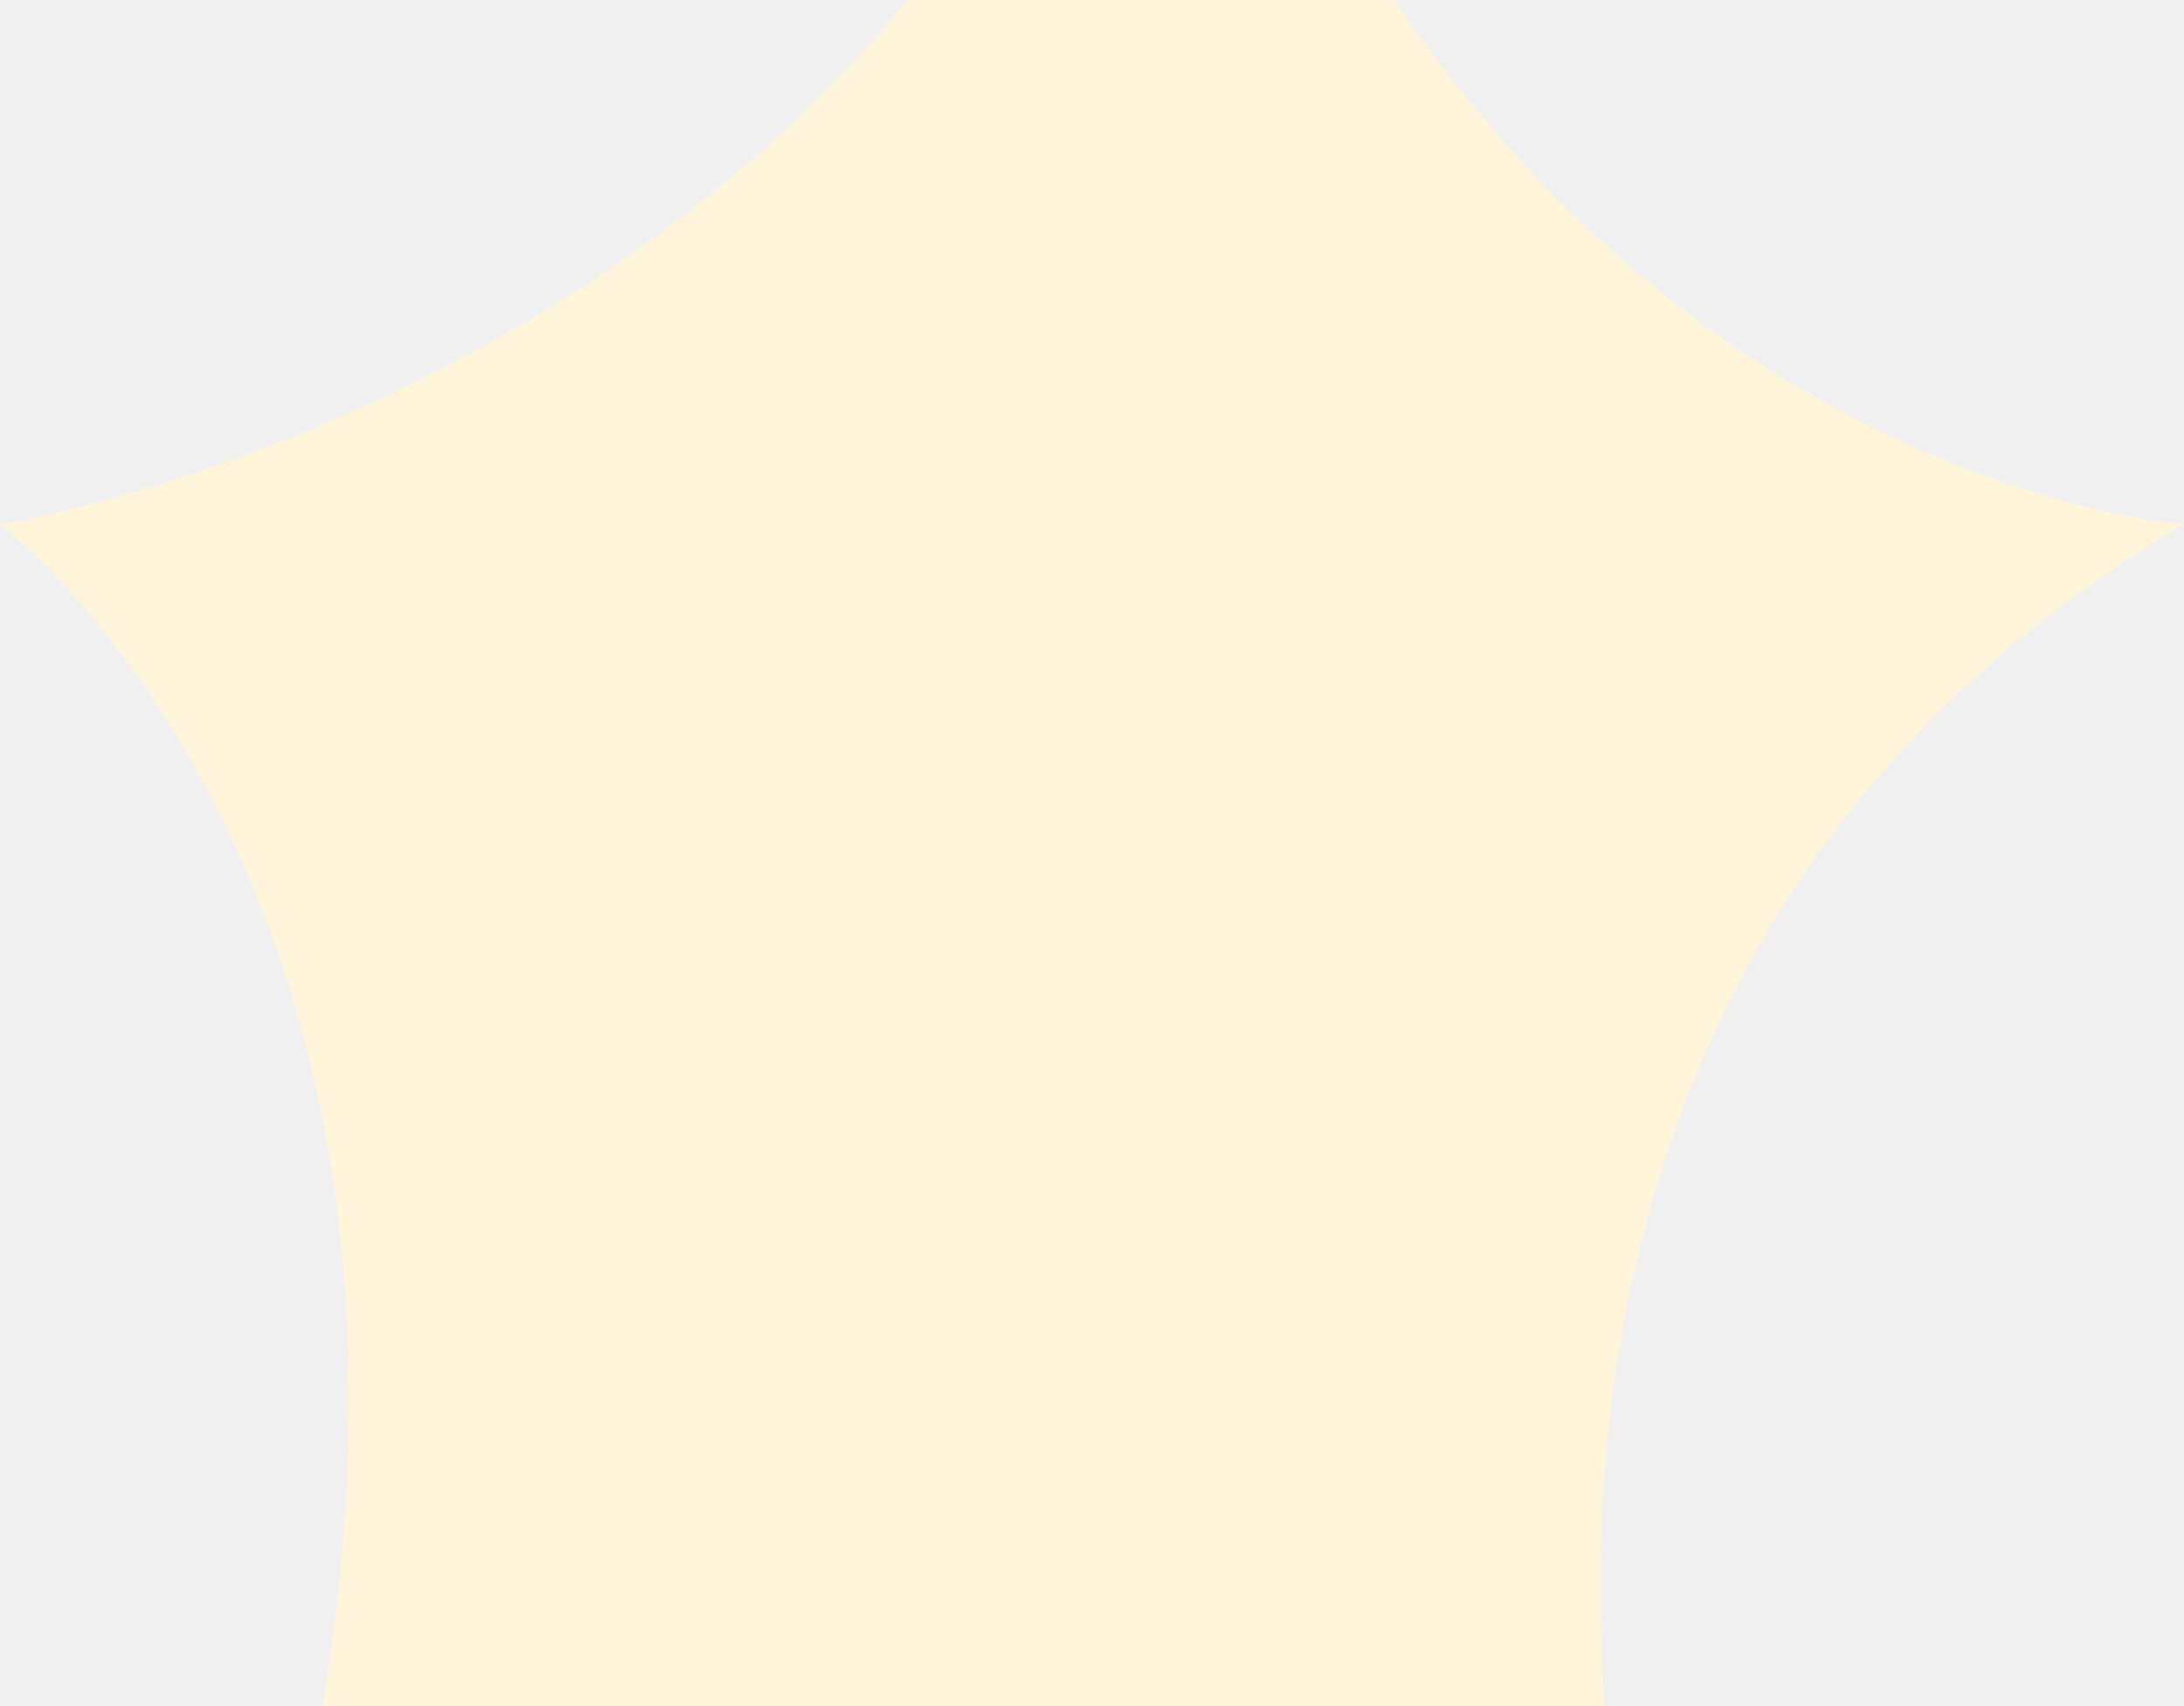
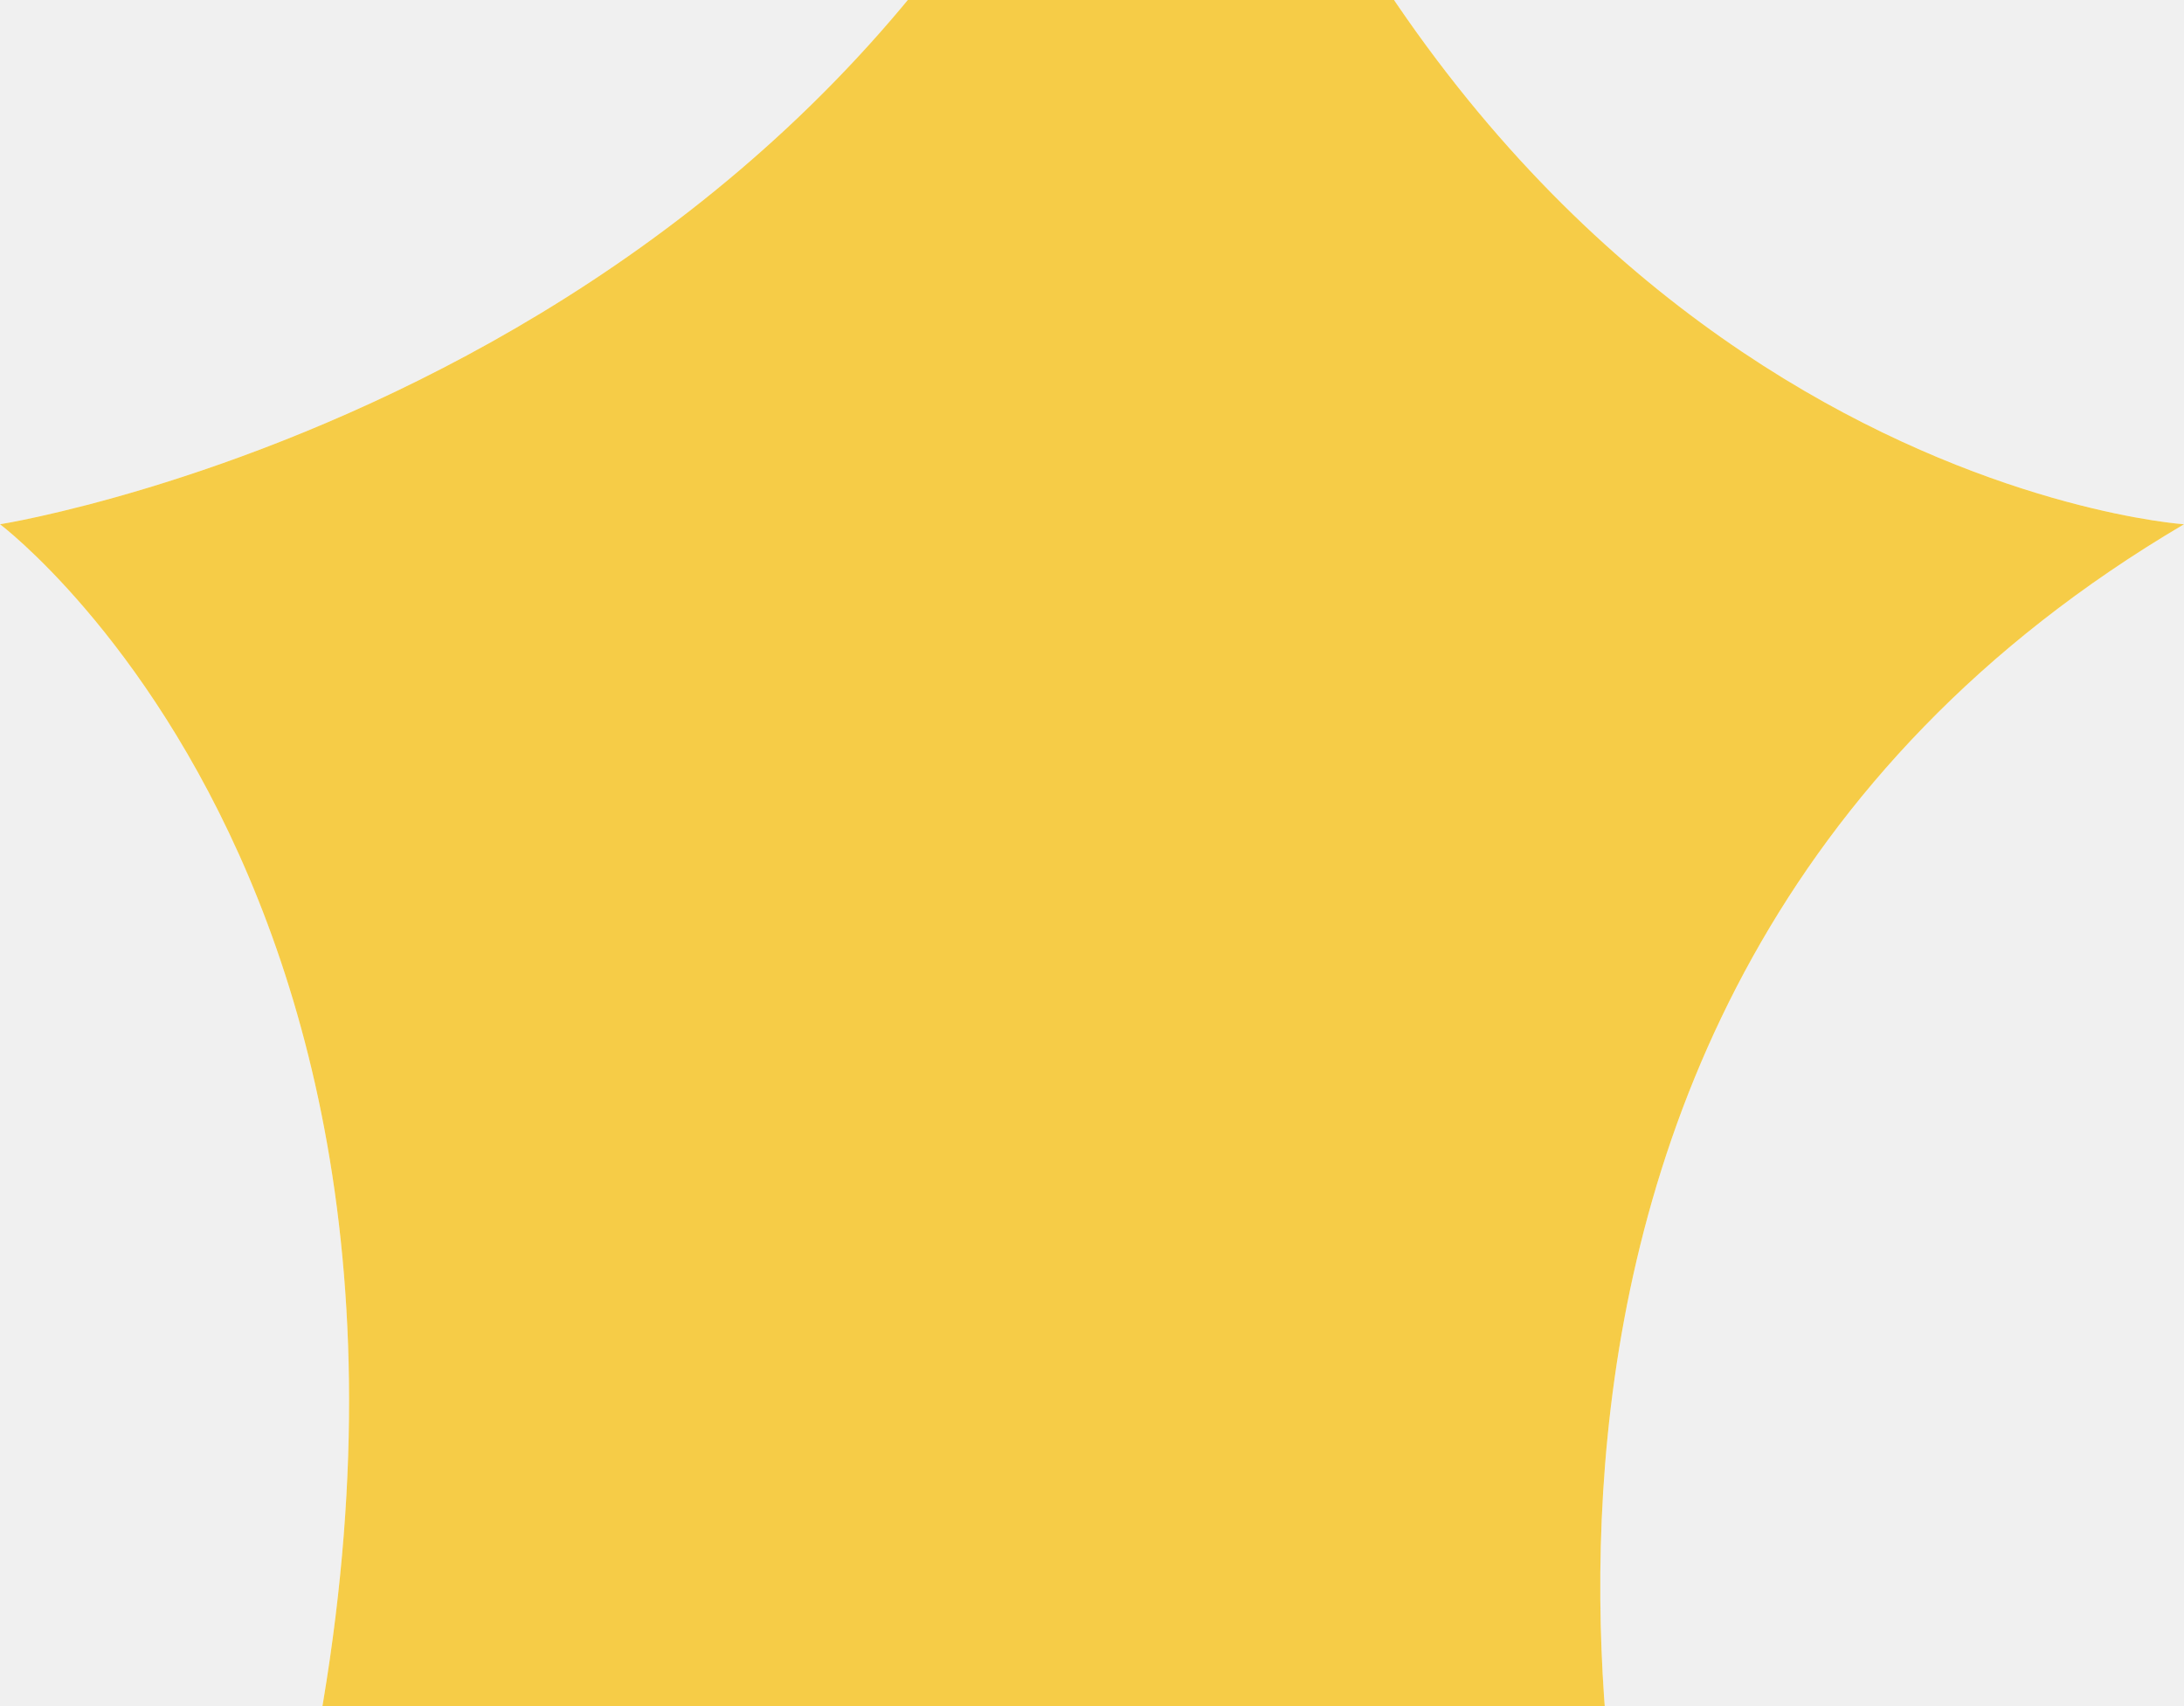
<svg xmlns="http://www.w3.org/2000/svg" width="730" height="570" viewBox="0 0 730 570" fill="none">
  <path d="M0 175.25C0 175.25 308.222 126.5 389.333 -166C486.667 159 730 175.25 730 175.25C454.222 337.75 551.556 662.75 551.556 662.75C551.556 662.75 292 484 81.111 679C194.667 321.5 0 175.25 0 175.25Z" fill="white" />
-   <path d="M0 175.25C0 175.25 308.222 126.5 389.333 -166C486.667 159 730 175.25 730 175.25C454.222 337.75 551.556 662.75 551.556 662.75C551.556 662.75 292 484 81.111 679C194.667 321.5 0 175.25 0 175.25Z" fill="#F6CC47" fill-opacity="0.2" />
+   <path d="M0 175.25C0 175.25 308.222 126.5 389.333 -166C486.667 159 730 175.25 730 175.25C454.222 337.75 551.556 662.75 551.556 662.75C551.556 662.75 292 484 81.111 679C194.667 321.5 0 175.25 0 175.25Z" fill="#F6CC47" fill-opacity="1" />
</svg>
